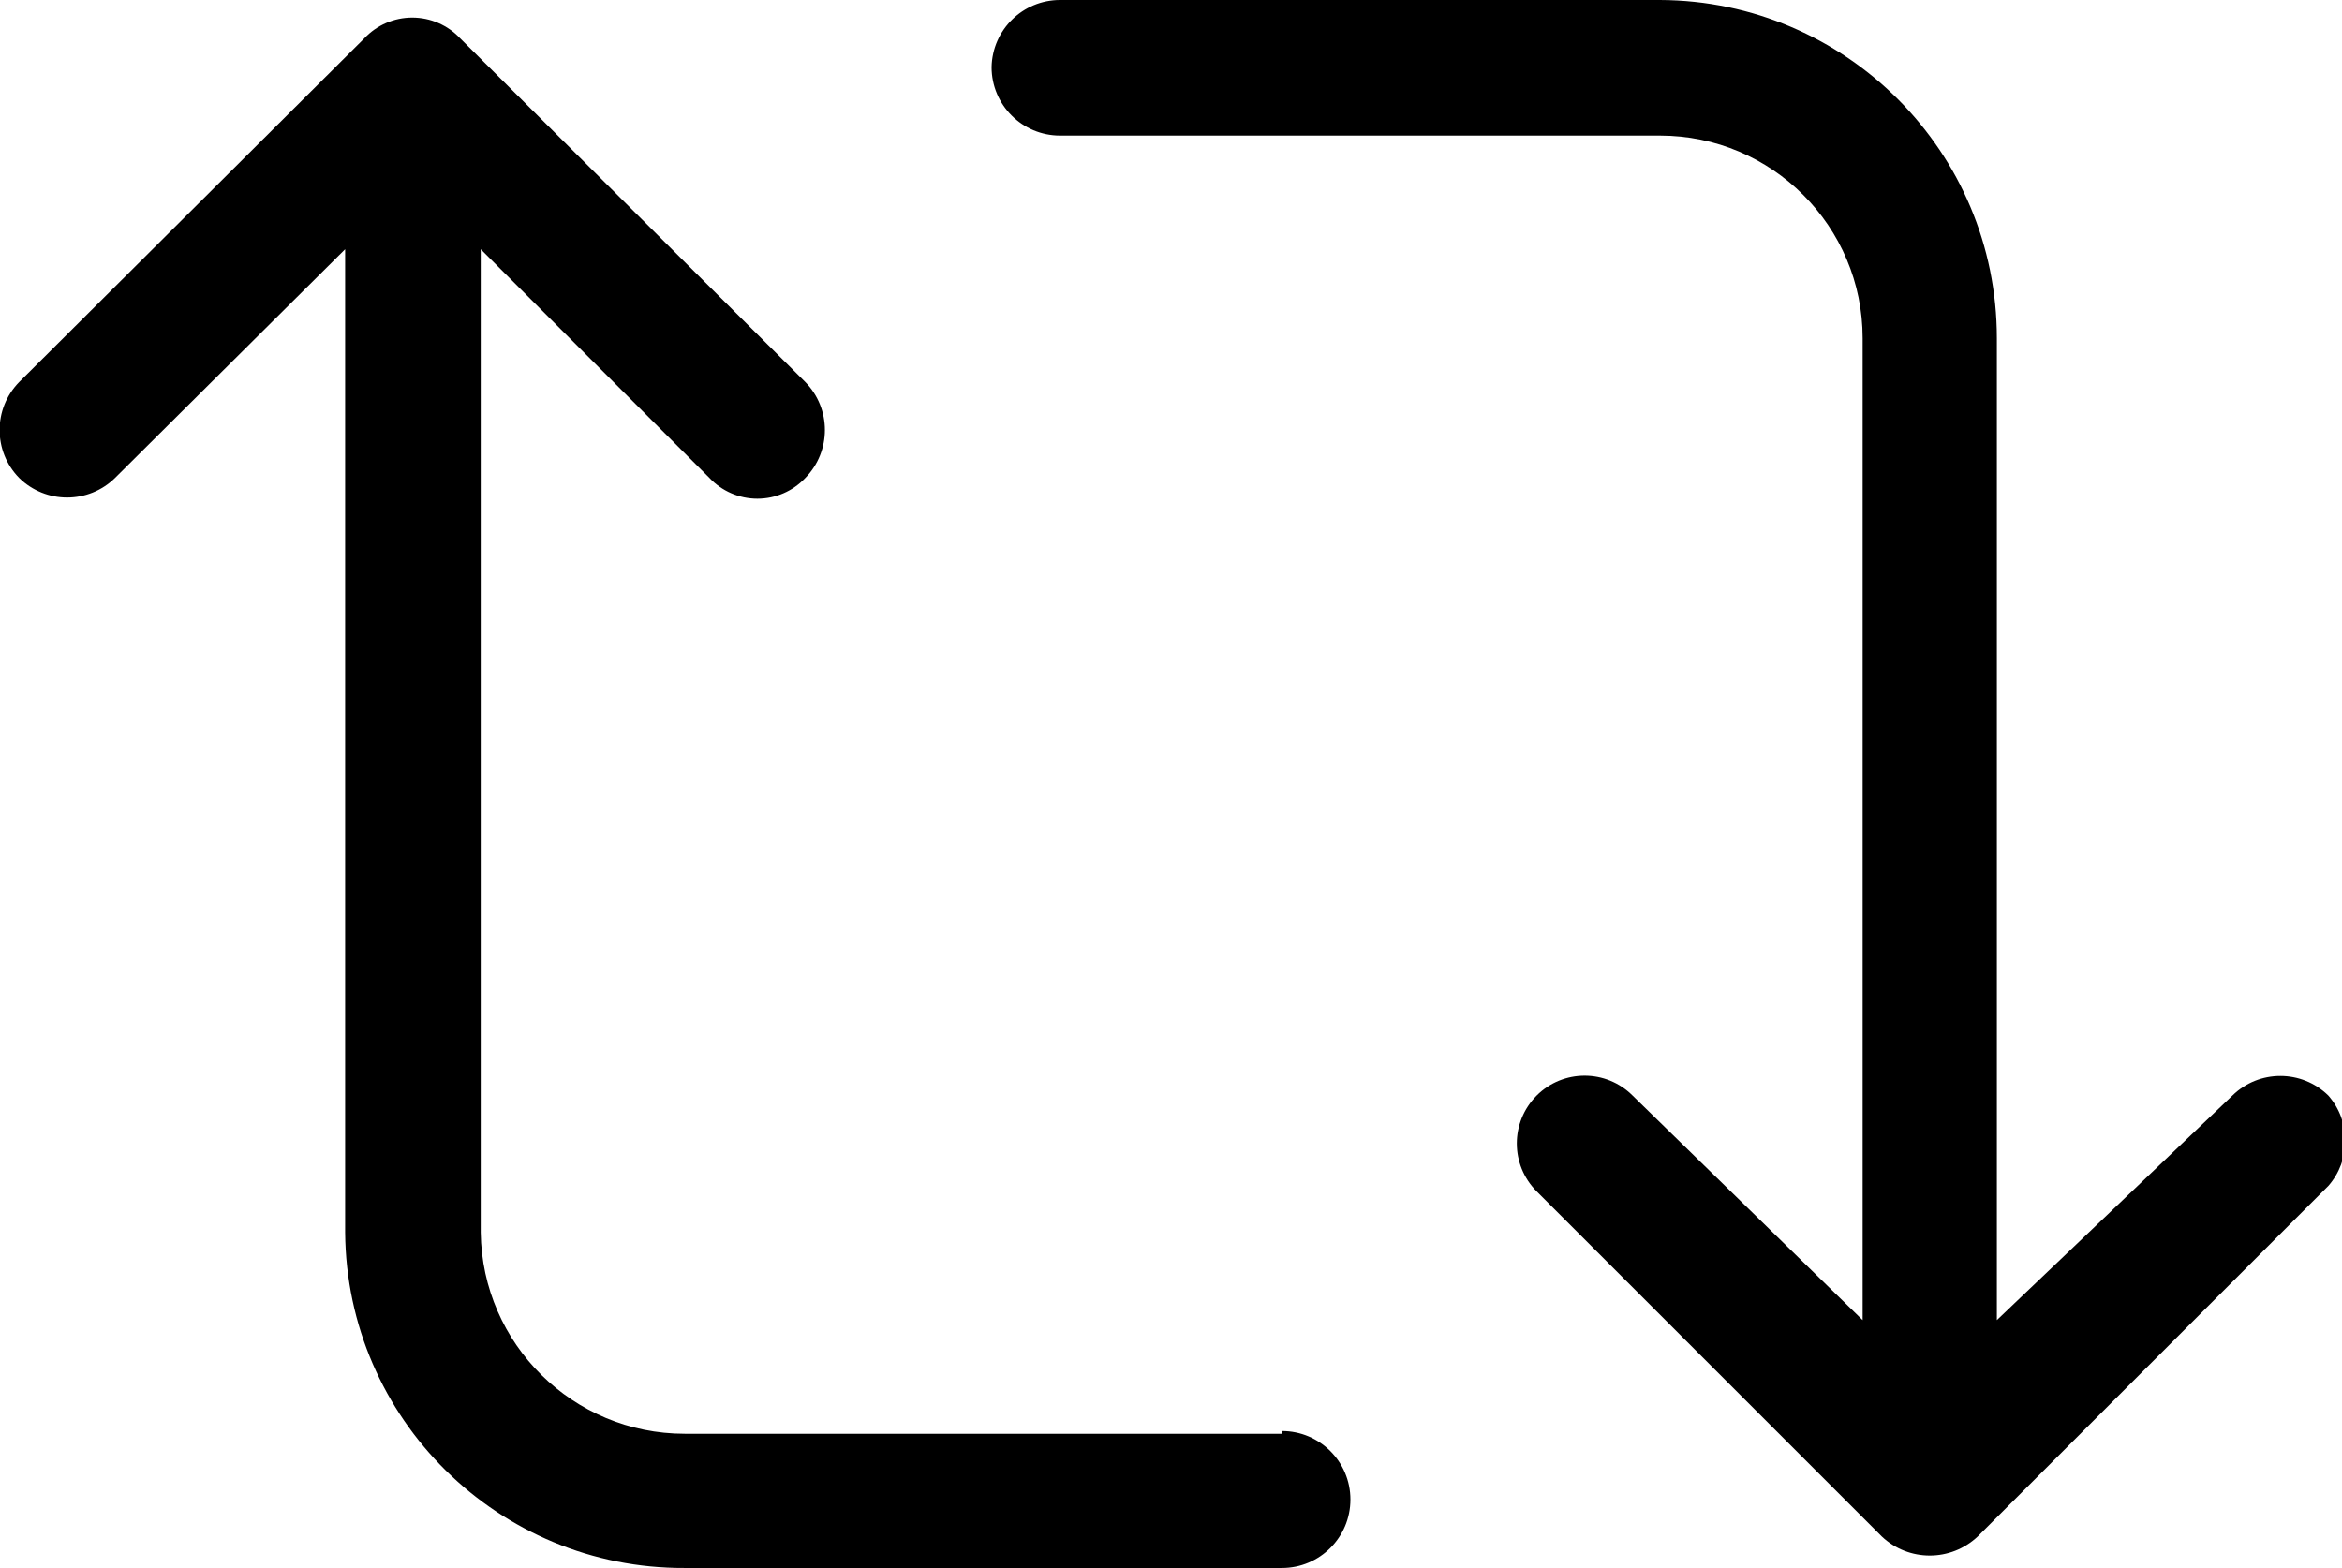
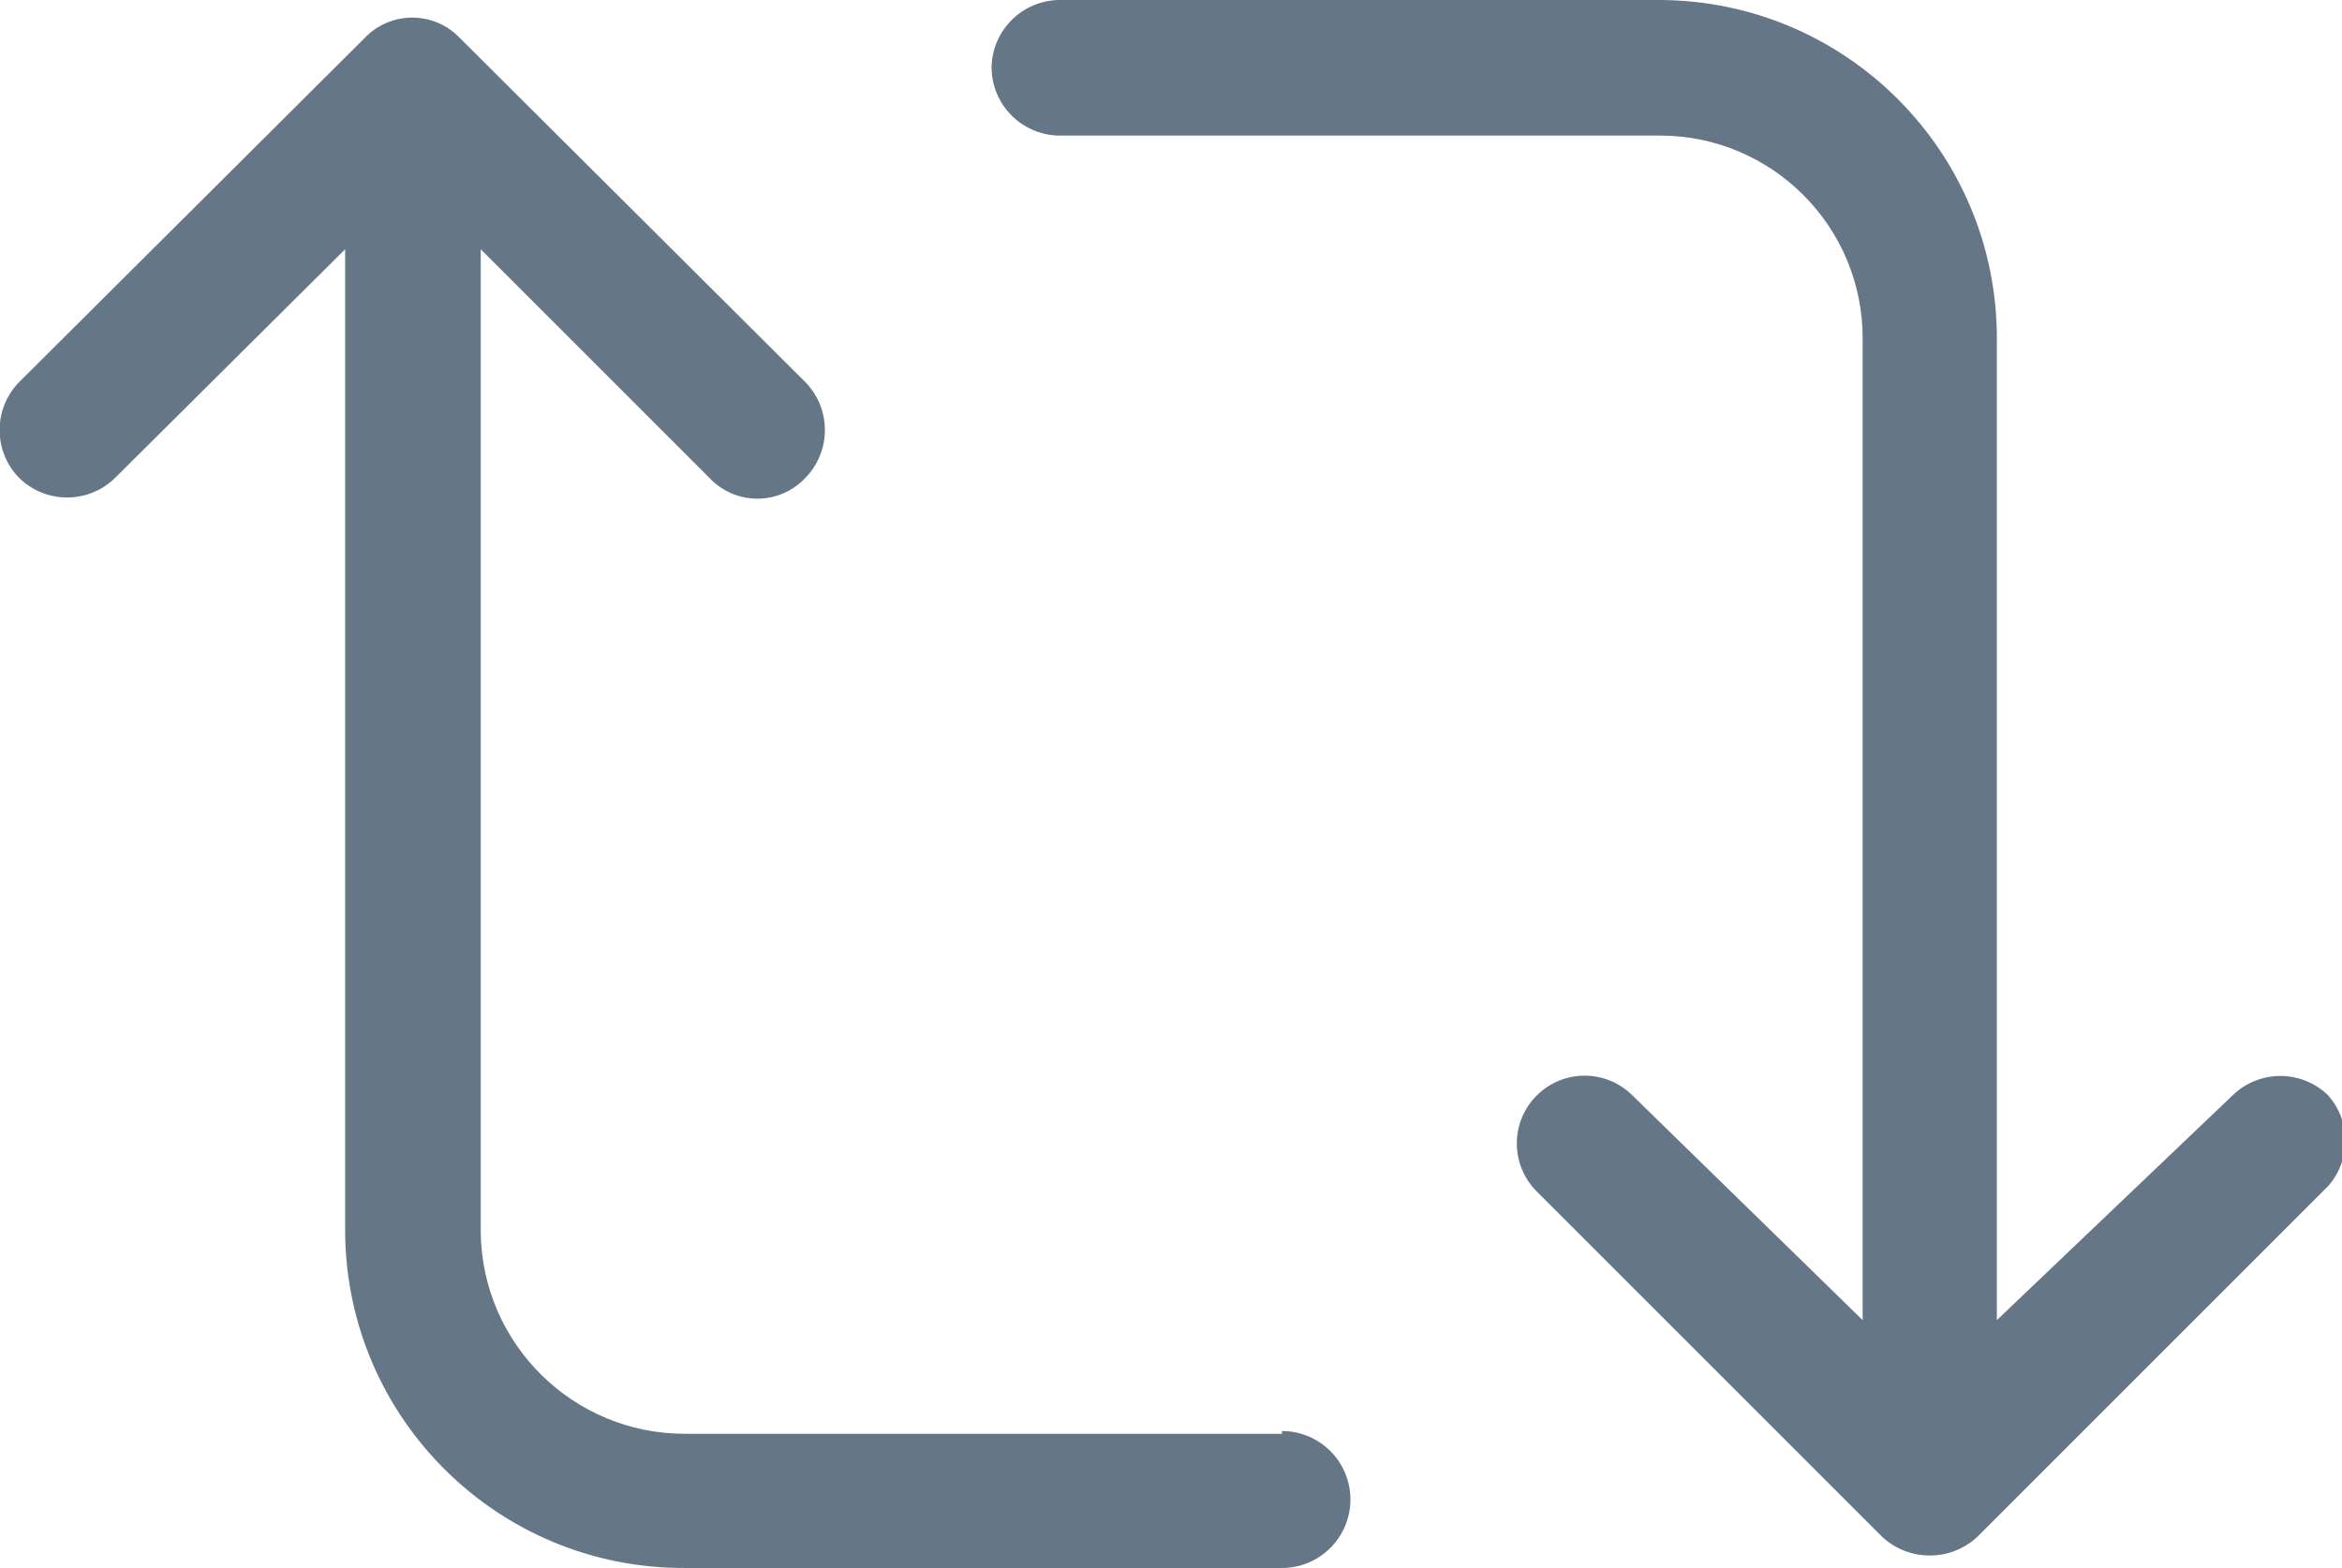
<svg xmlns="http://www.w3.org/2000/svg" viewBox="0 0 17.1 11.45">
+   <style>path { fill: rgb(101, 119, 134); }</style>
  <g id="Layer_2" data-name="Layer 2">
    <g id="Tweet">
      <path d="M17,8a.5.5,0,0,0-.7,0L14.58,9.64V2.47A2.47,2.47,0,0,0,12.12,0H7.74a.5.5,0,0,0-.5.49.5.5,0,0,0,.5.5h4.38A1.48,1.48,0,0,1,13.6,2.47V9.64L11.92,8a.49.49,0,0,0-.7.7l2.52,2.52a.51.51,0,0,0,.7,0L17,8.66A.5.5,0,0,0,17,8Z" />
      <path d="M9.36,10.47H5A1.49,1.49,0,0,1,3.51,9V1.82L5.18,3.49a.48.48,0,0,0,.7,0,.5.5,0,0,0,0-.7L3.36.28a.48.48,0,0,0-.7,0L.14,2.79a.5.5,0,0,0,0,.7.5.5,0,0,0,.7,0L2.52,1.82V9A2.47,2.47,0,0,0,5,11.45H9.36a.49.49,0,1,0,0-1Z" />
    </g>
  </g>
</svg>
